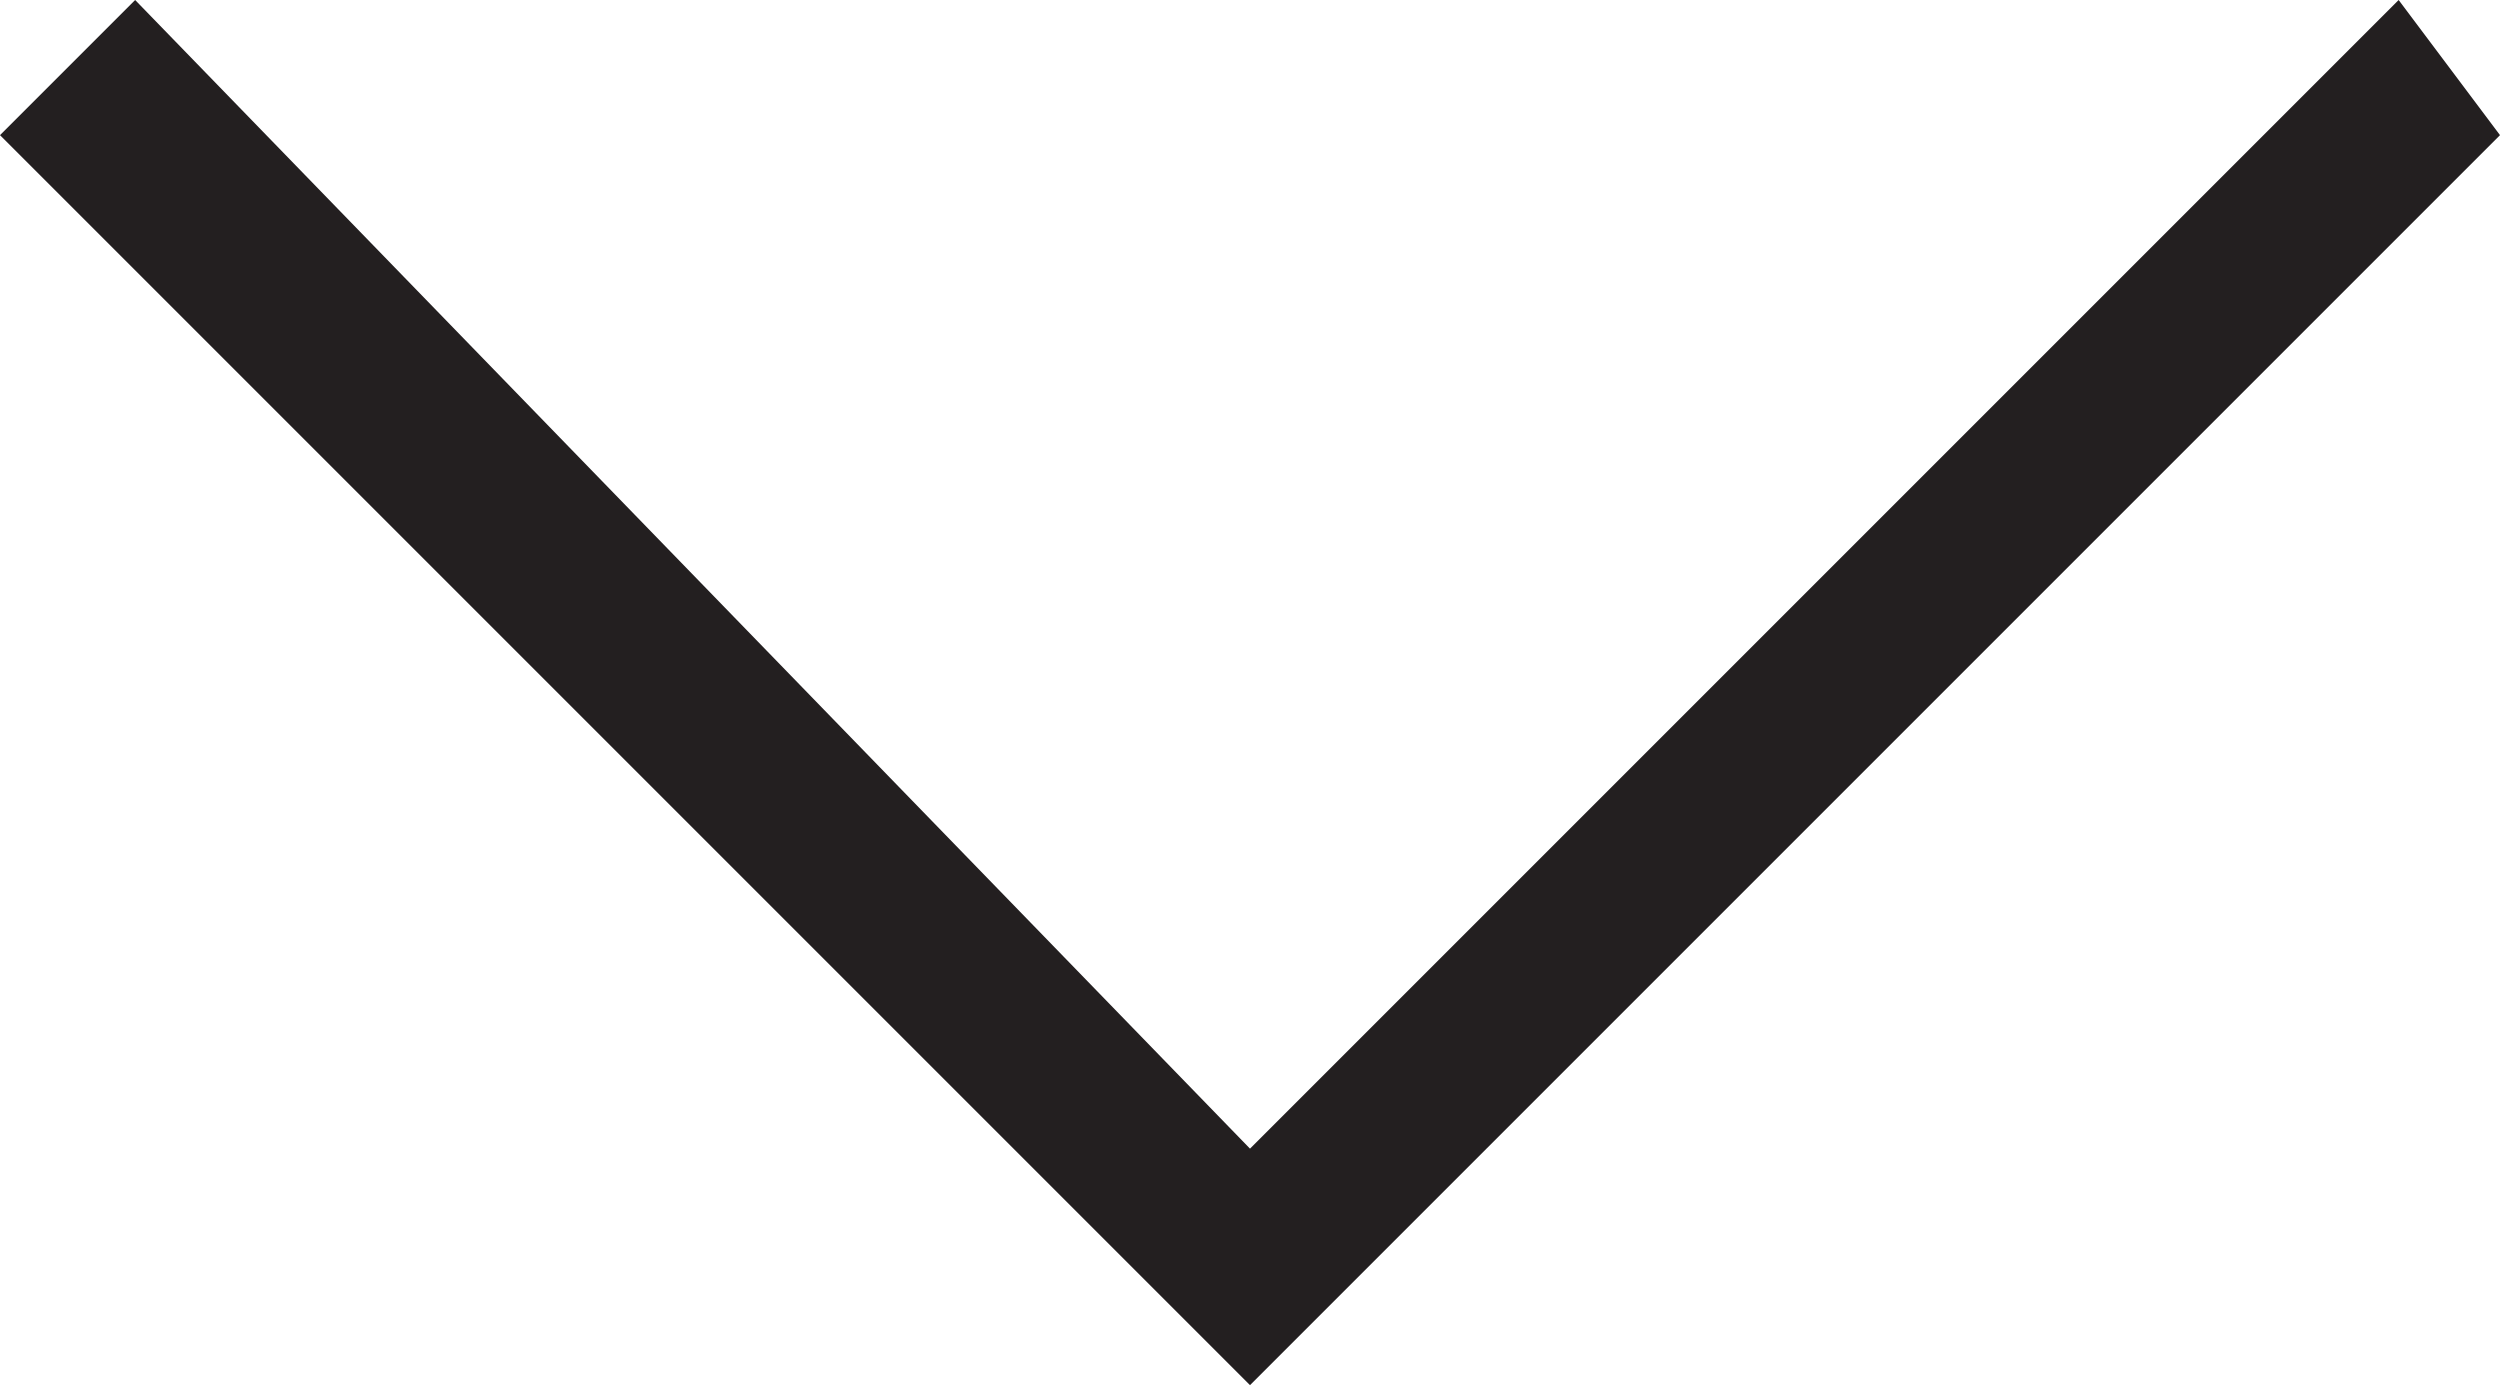
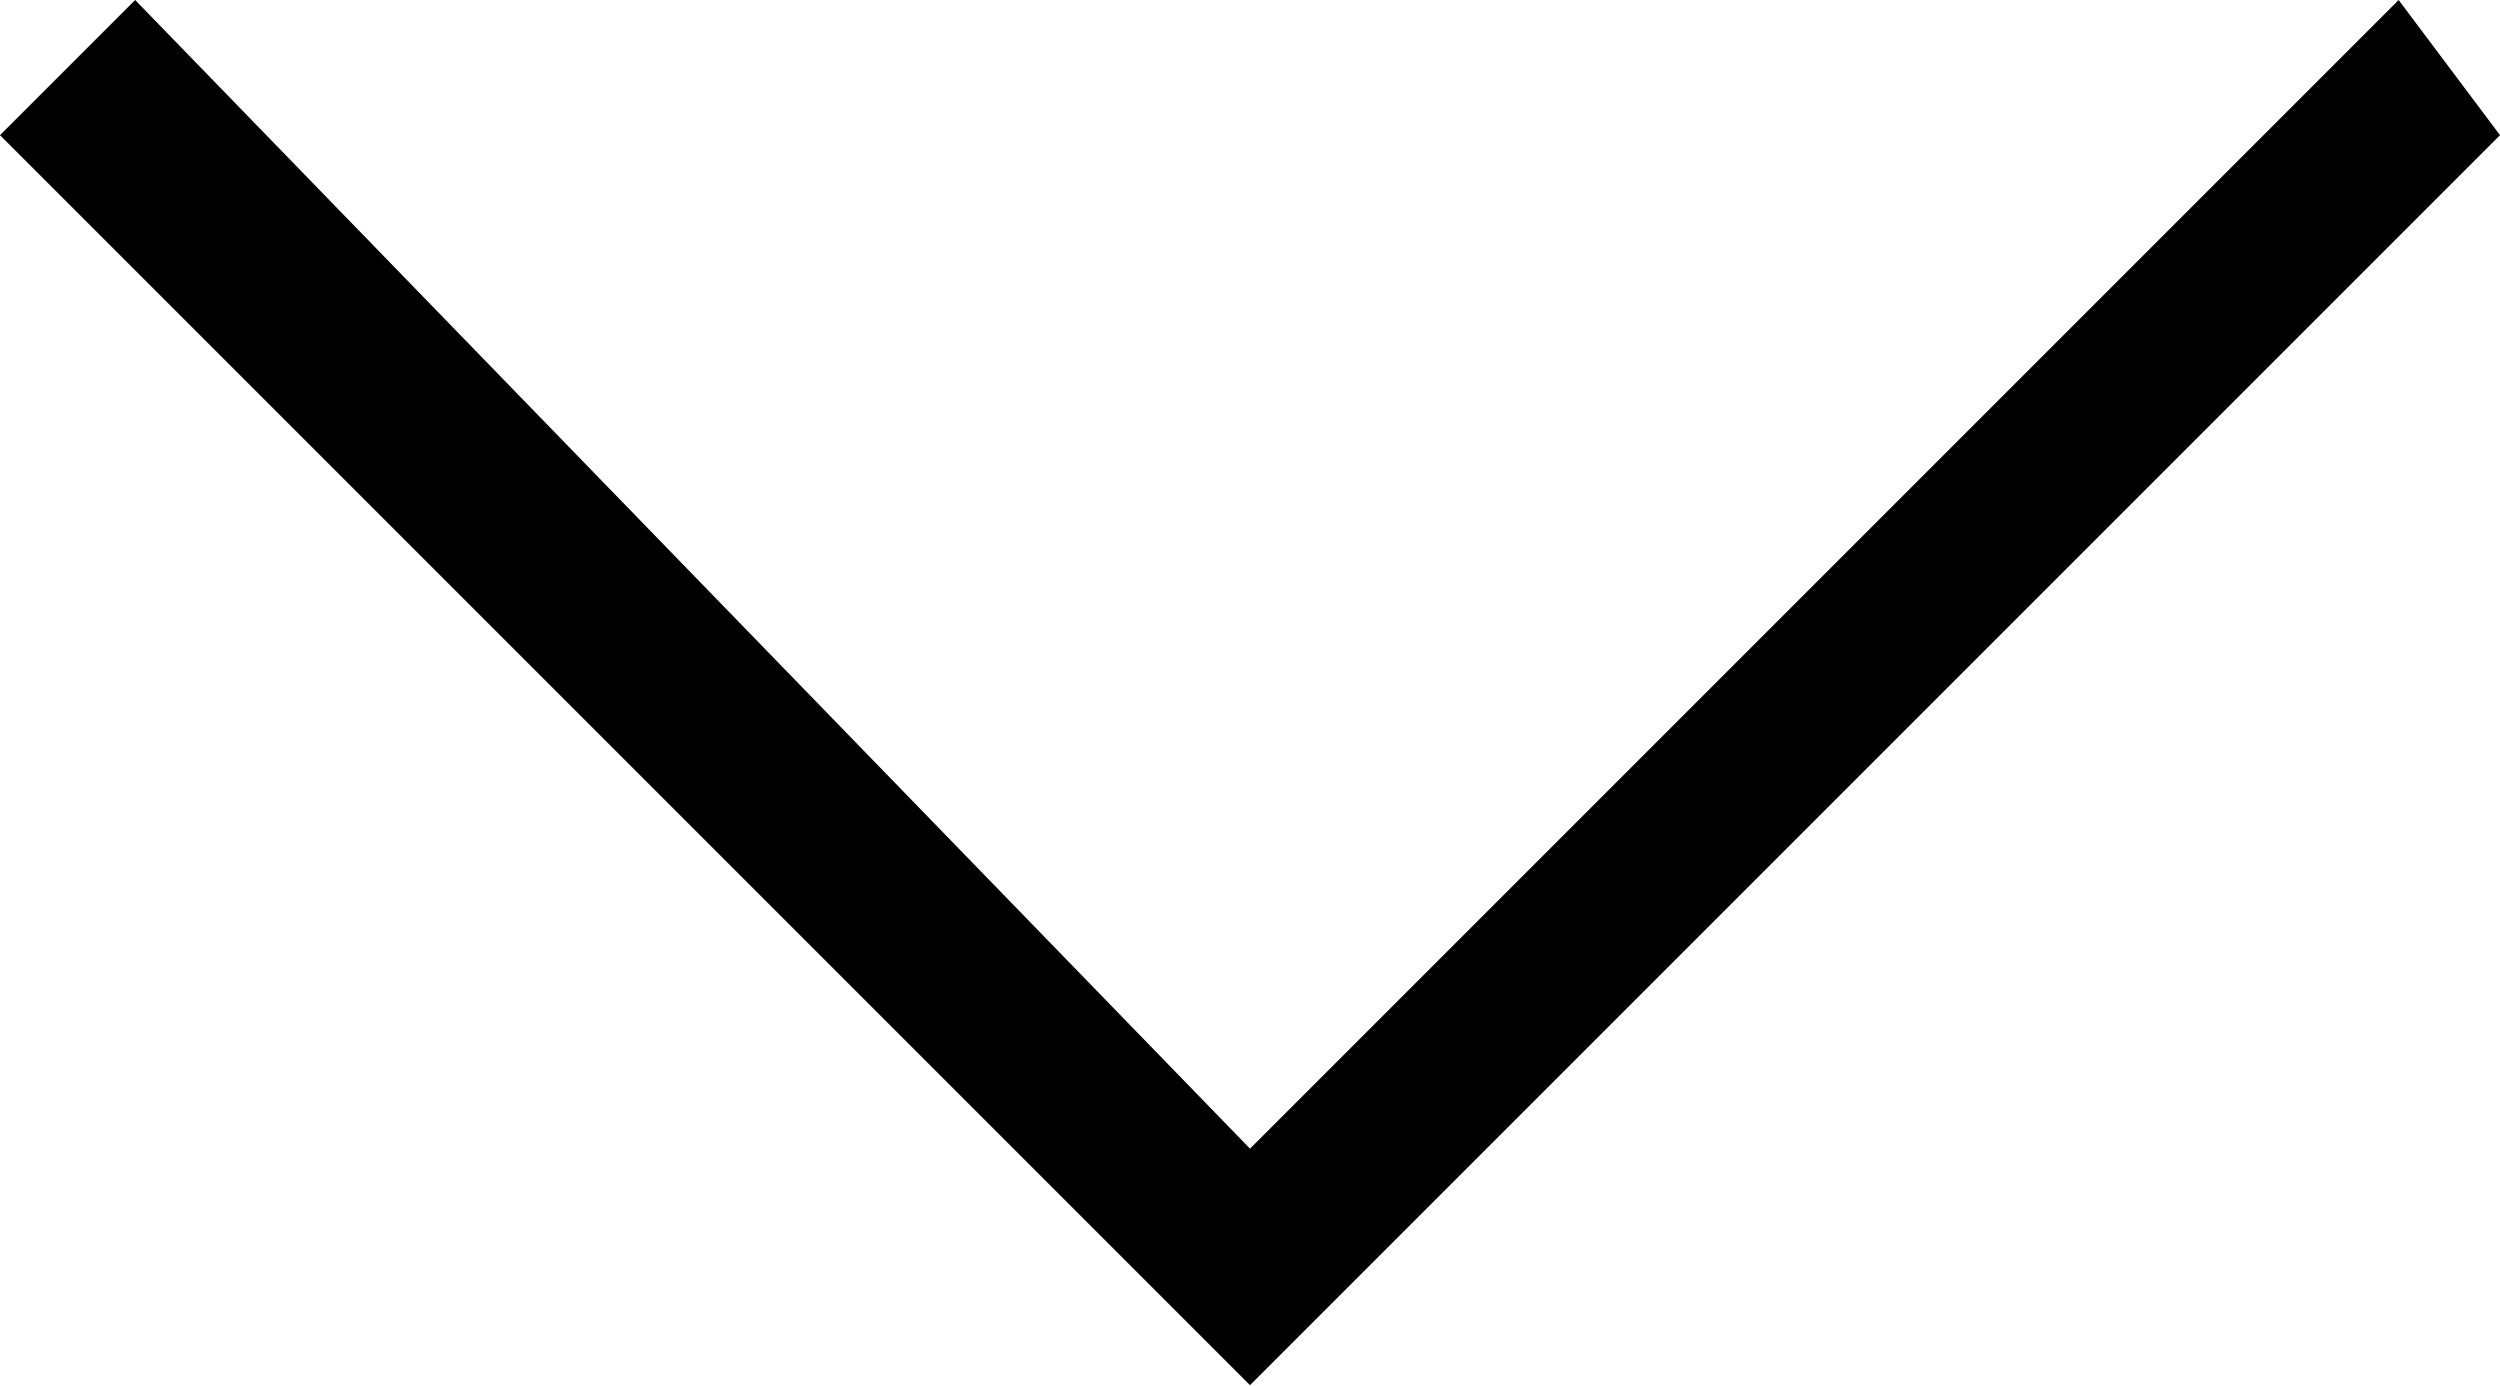
- <svg xmlns="http://www.w3.org/2000/svg" version="1.1" id="Layer_1" x="0px" y="0px" viewBox="0 0 7.4 4.1" enable-background="new 0 0 7.4 4.1" xml:space="preserve">
+ <svg xmlns="http://www.w3.org/2000/svg" version="1.1" id="Layer_1" x="0px" y="0px" viewBox="0 0 7.4 4.1" style="enable-background:new 0 0 7.4 4.1;" xml:space="preserve">
  <g>
-     <polygon fill="#231F20" points="3.7,4.1 0,0.4 0.4,0 3.7,3.4 7.1,0 7.4,0.4  " />
+     <polygon points="3.7,4.1 0,0.4 0.4,0 3.7,3.4 7.1,0 7.4,0.4  " />
  </g>
</svg>
